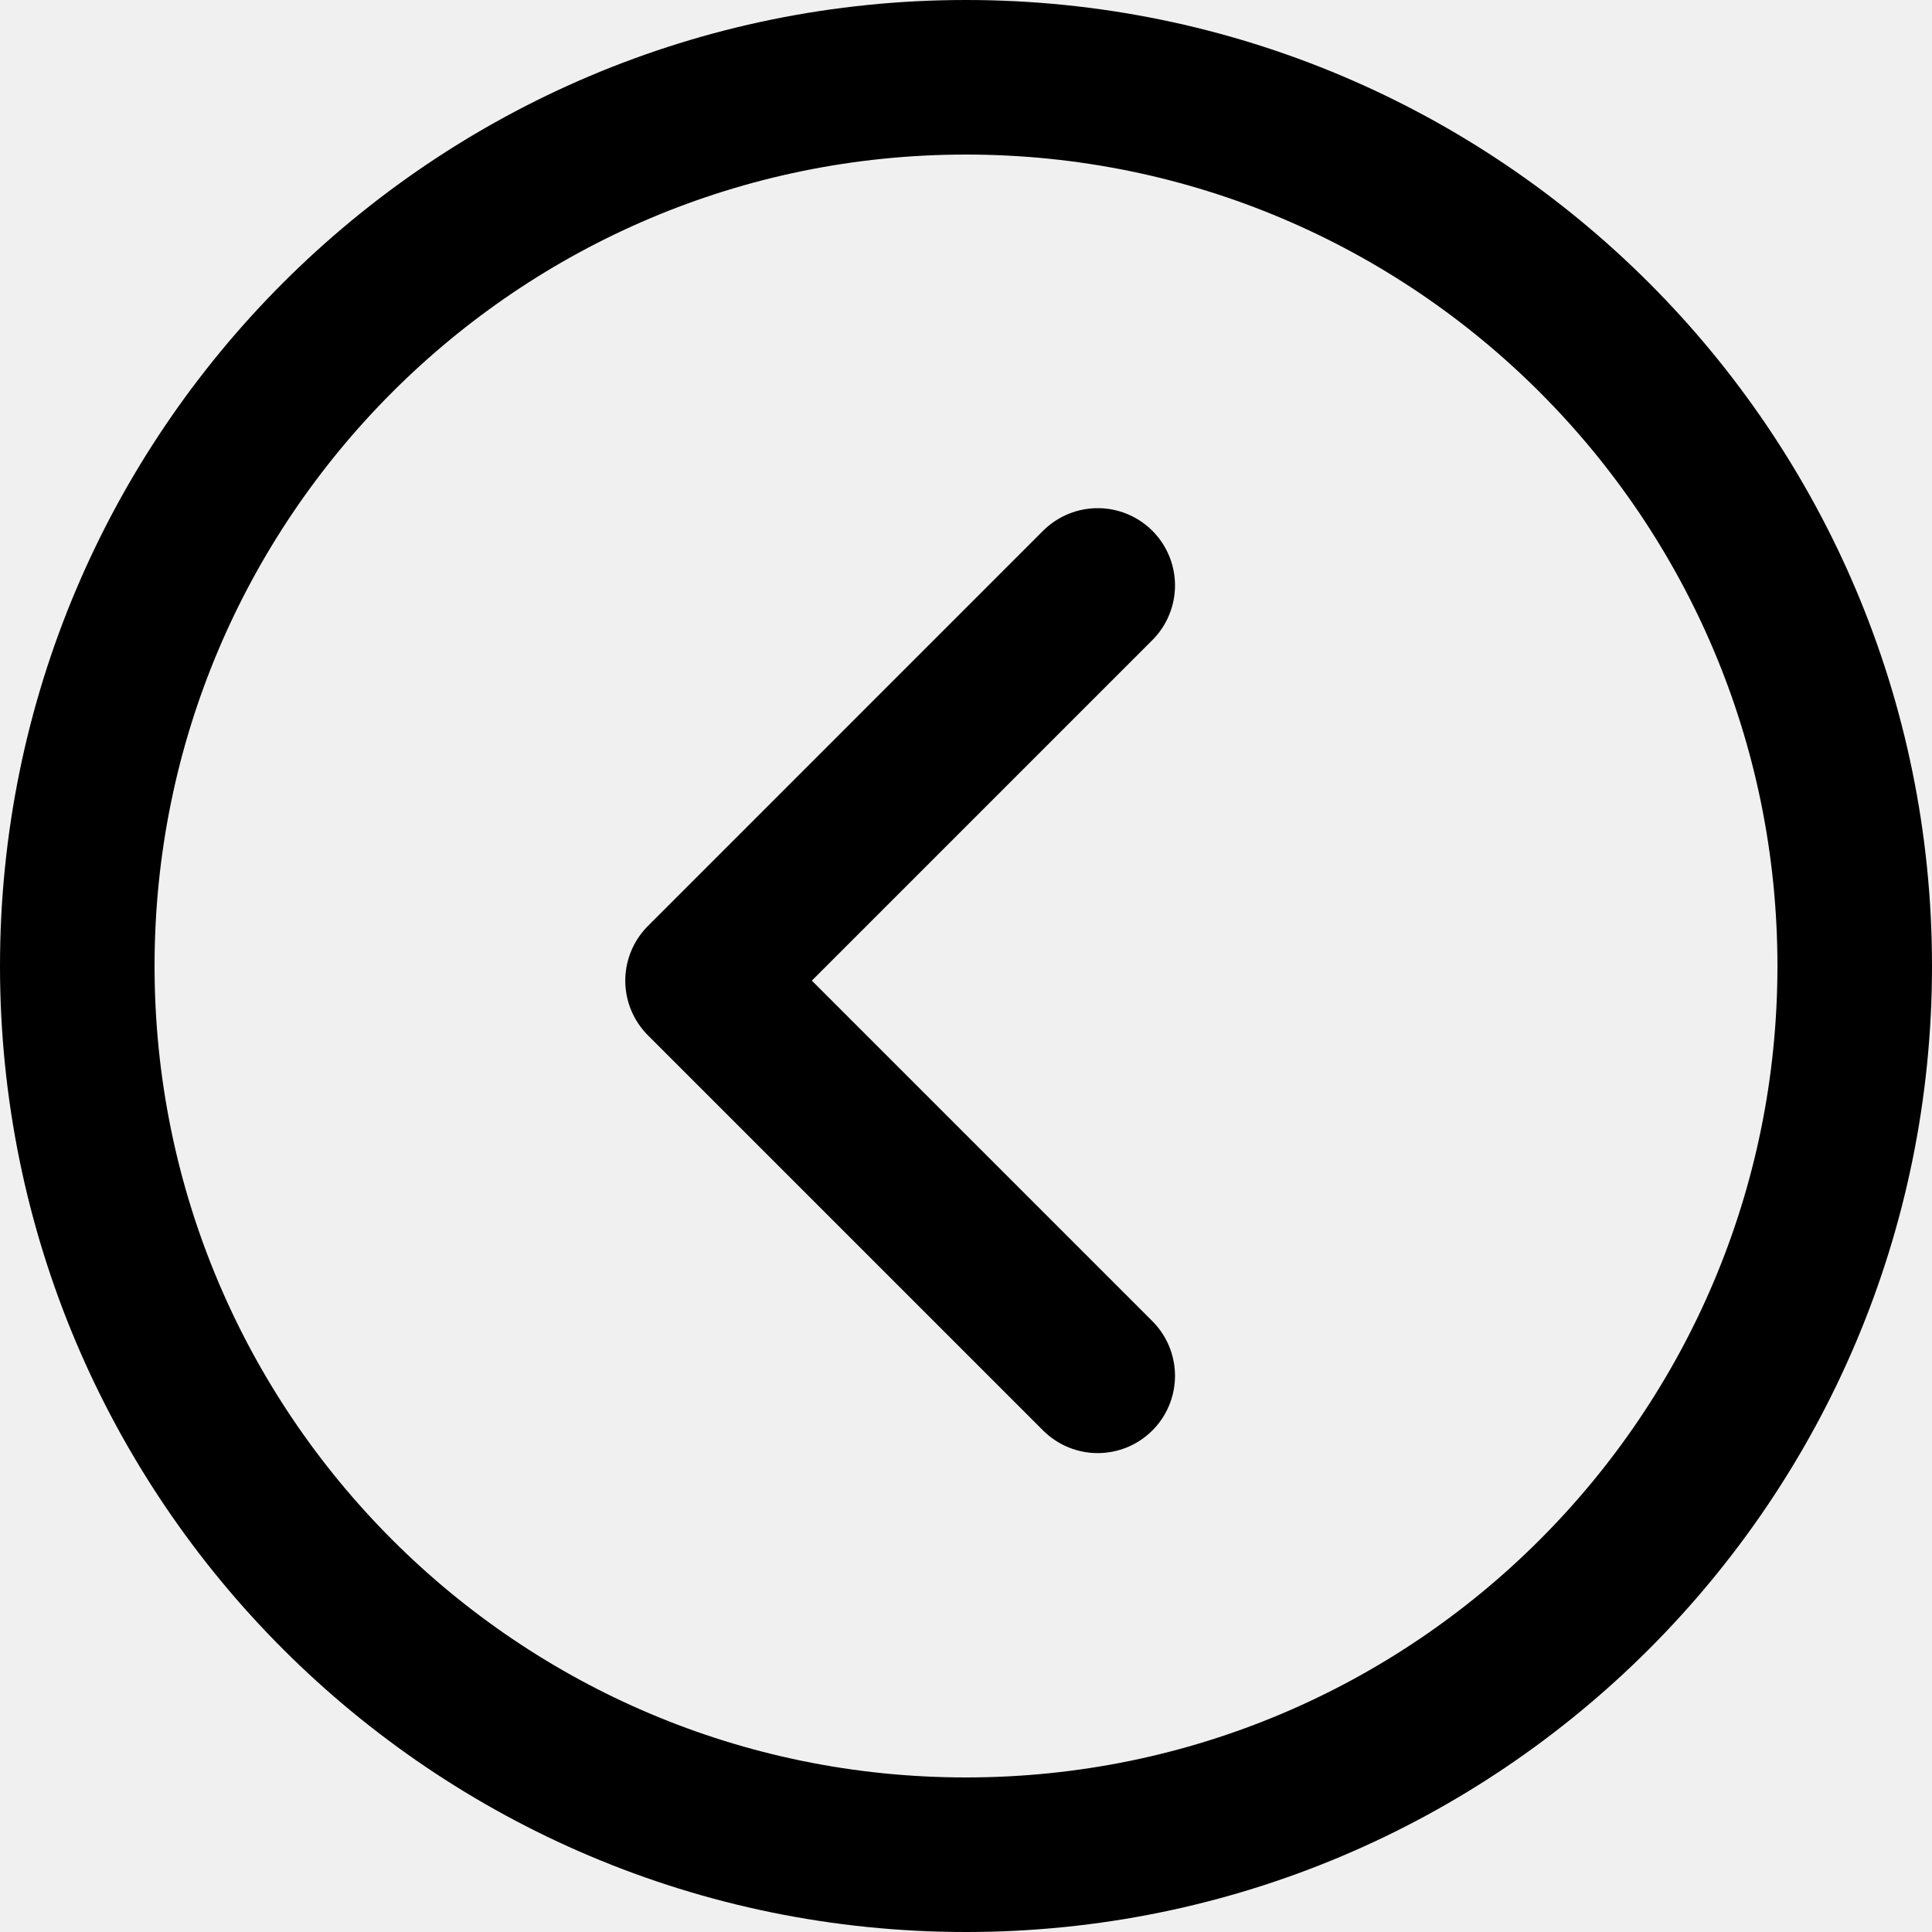
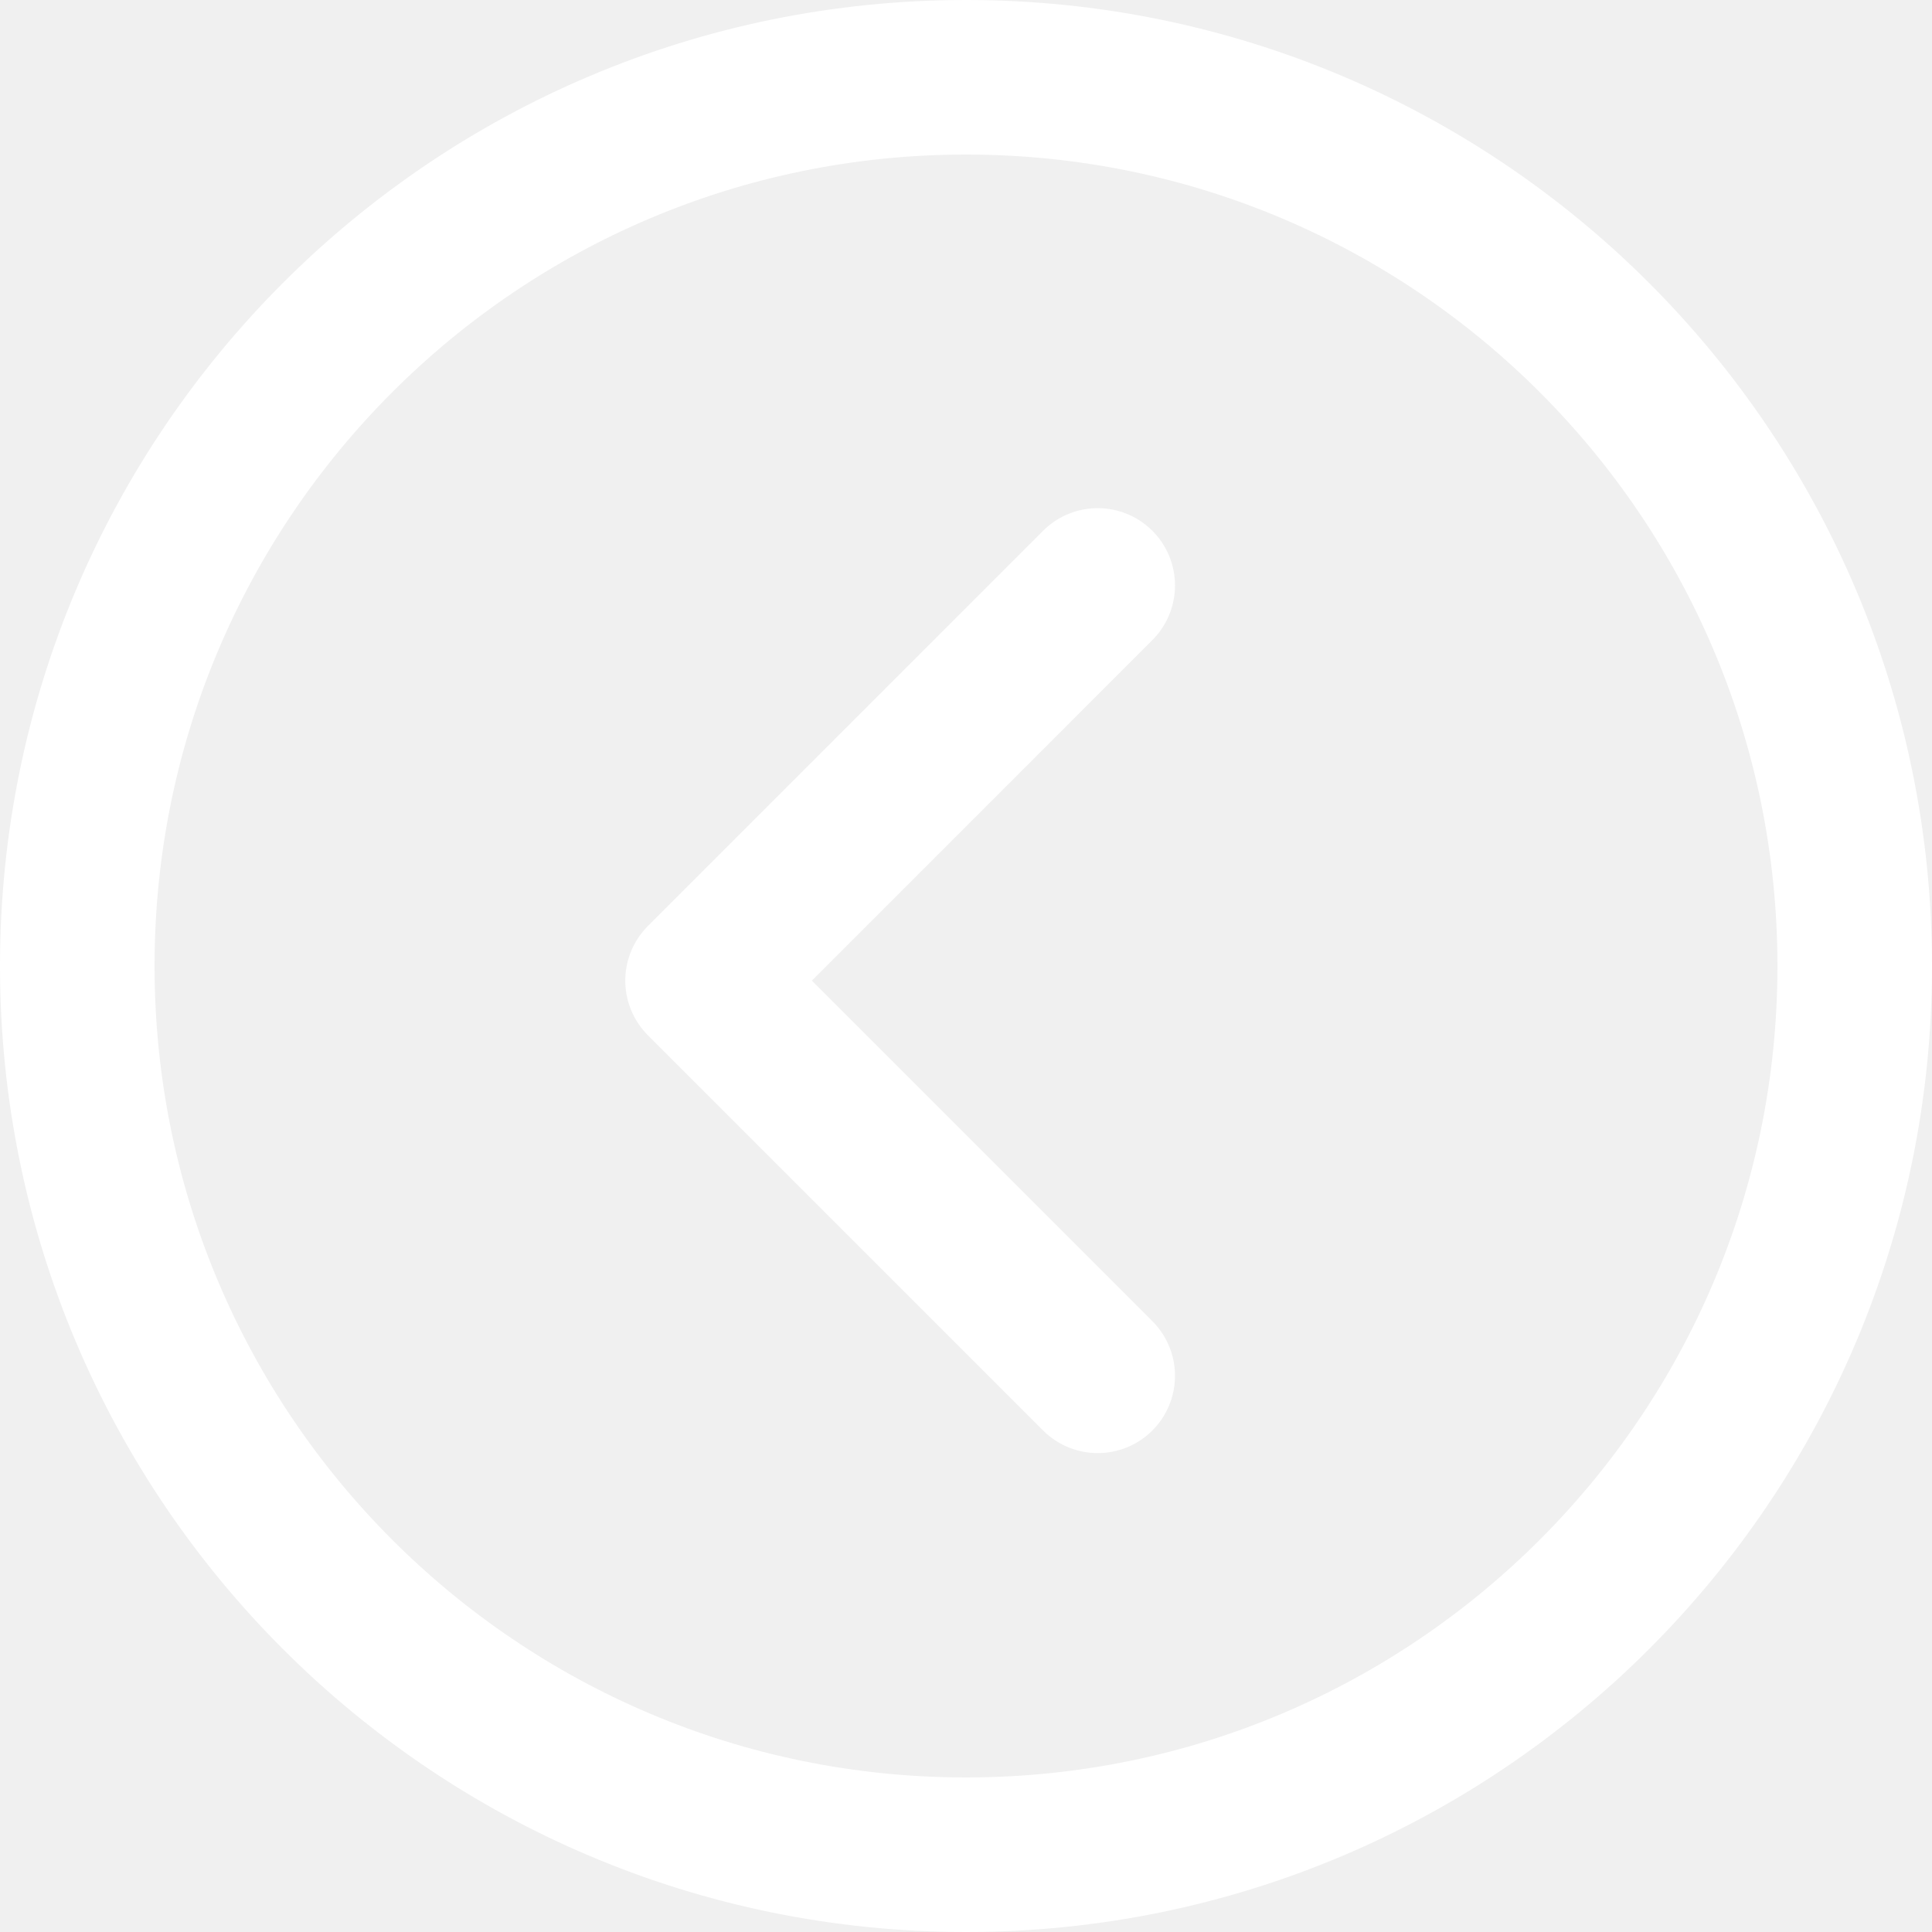
<svg xmlns="http://www.w3.org/2000/svg" width="50" height="50" viewBox="0 0 50 50" fill="none">
-   <circle cx="25" cy="25" r="23" stroke="black" stroke-width="4" />
-   <path d="M28.409 35.606L18.182 25.379L28.409 15.151" stroke="black" stroke-width="4" stroke-linecap="round" stroke-linejoin="round" />
+   <circle cx="25" cy="25" r="23" stroke="white" stroke-width="4" />
+   <path d="M28.409 35.606L18.182 25.379L28.409 15.151" stroke="white" stroke-width="4" stroke-linecap="round" stroke-linejoin="round" />
</svg>
